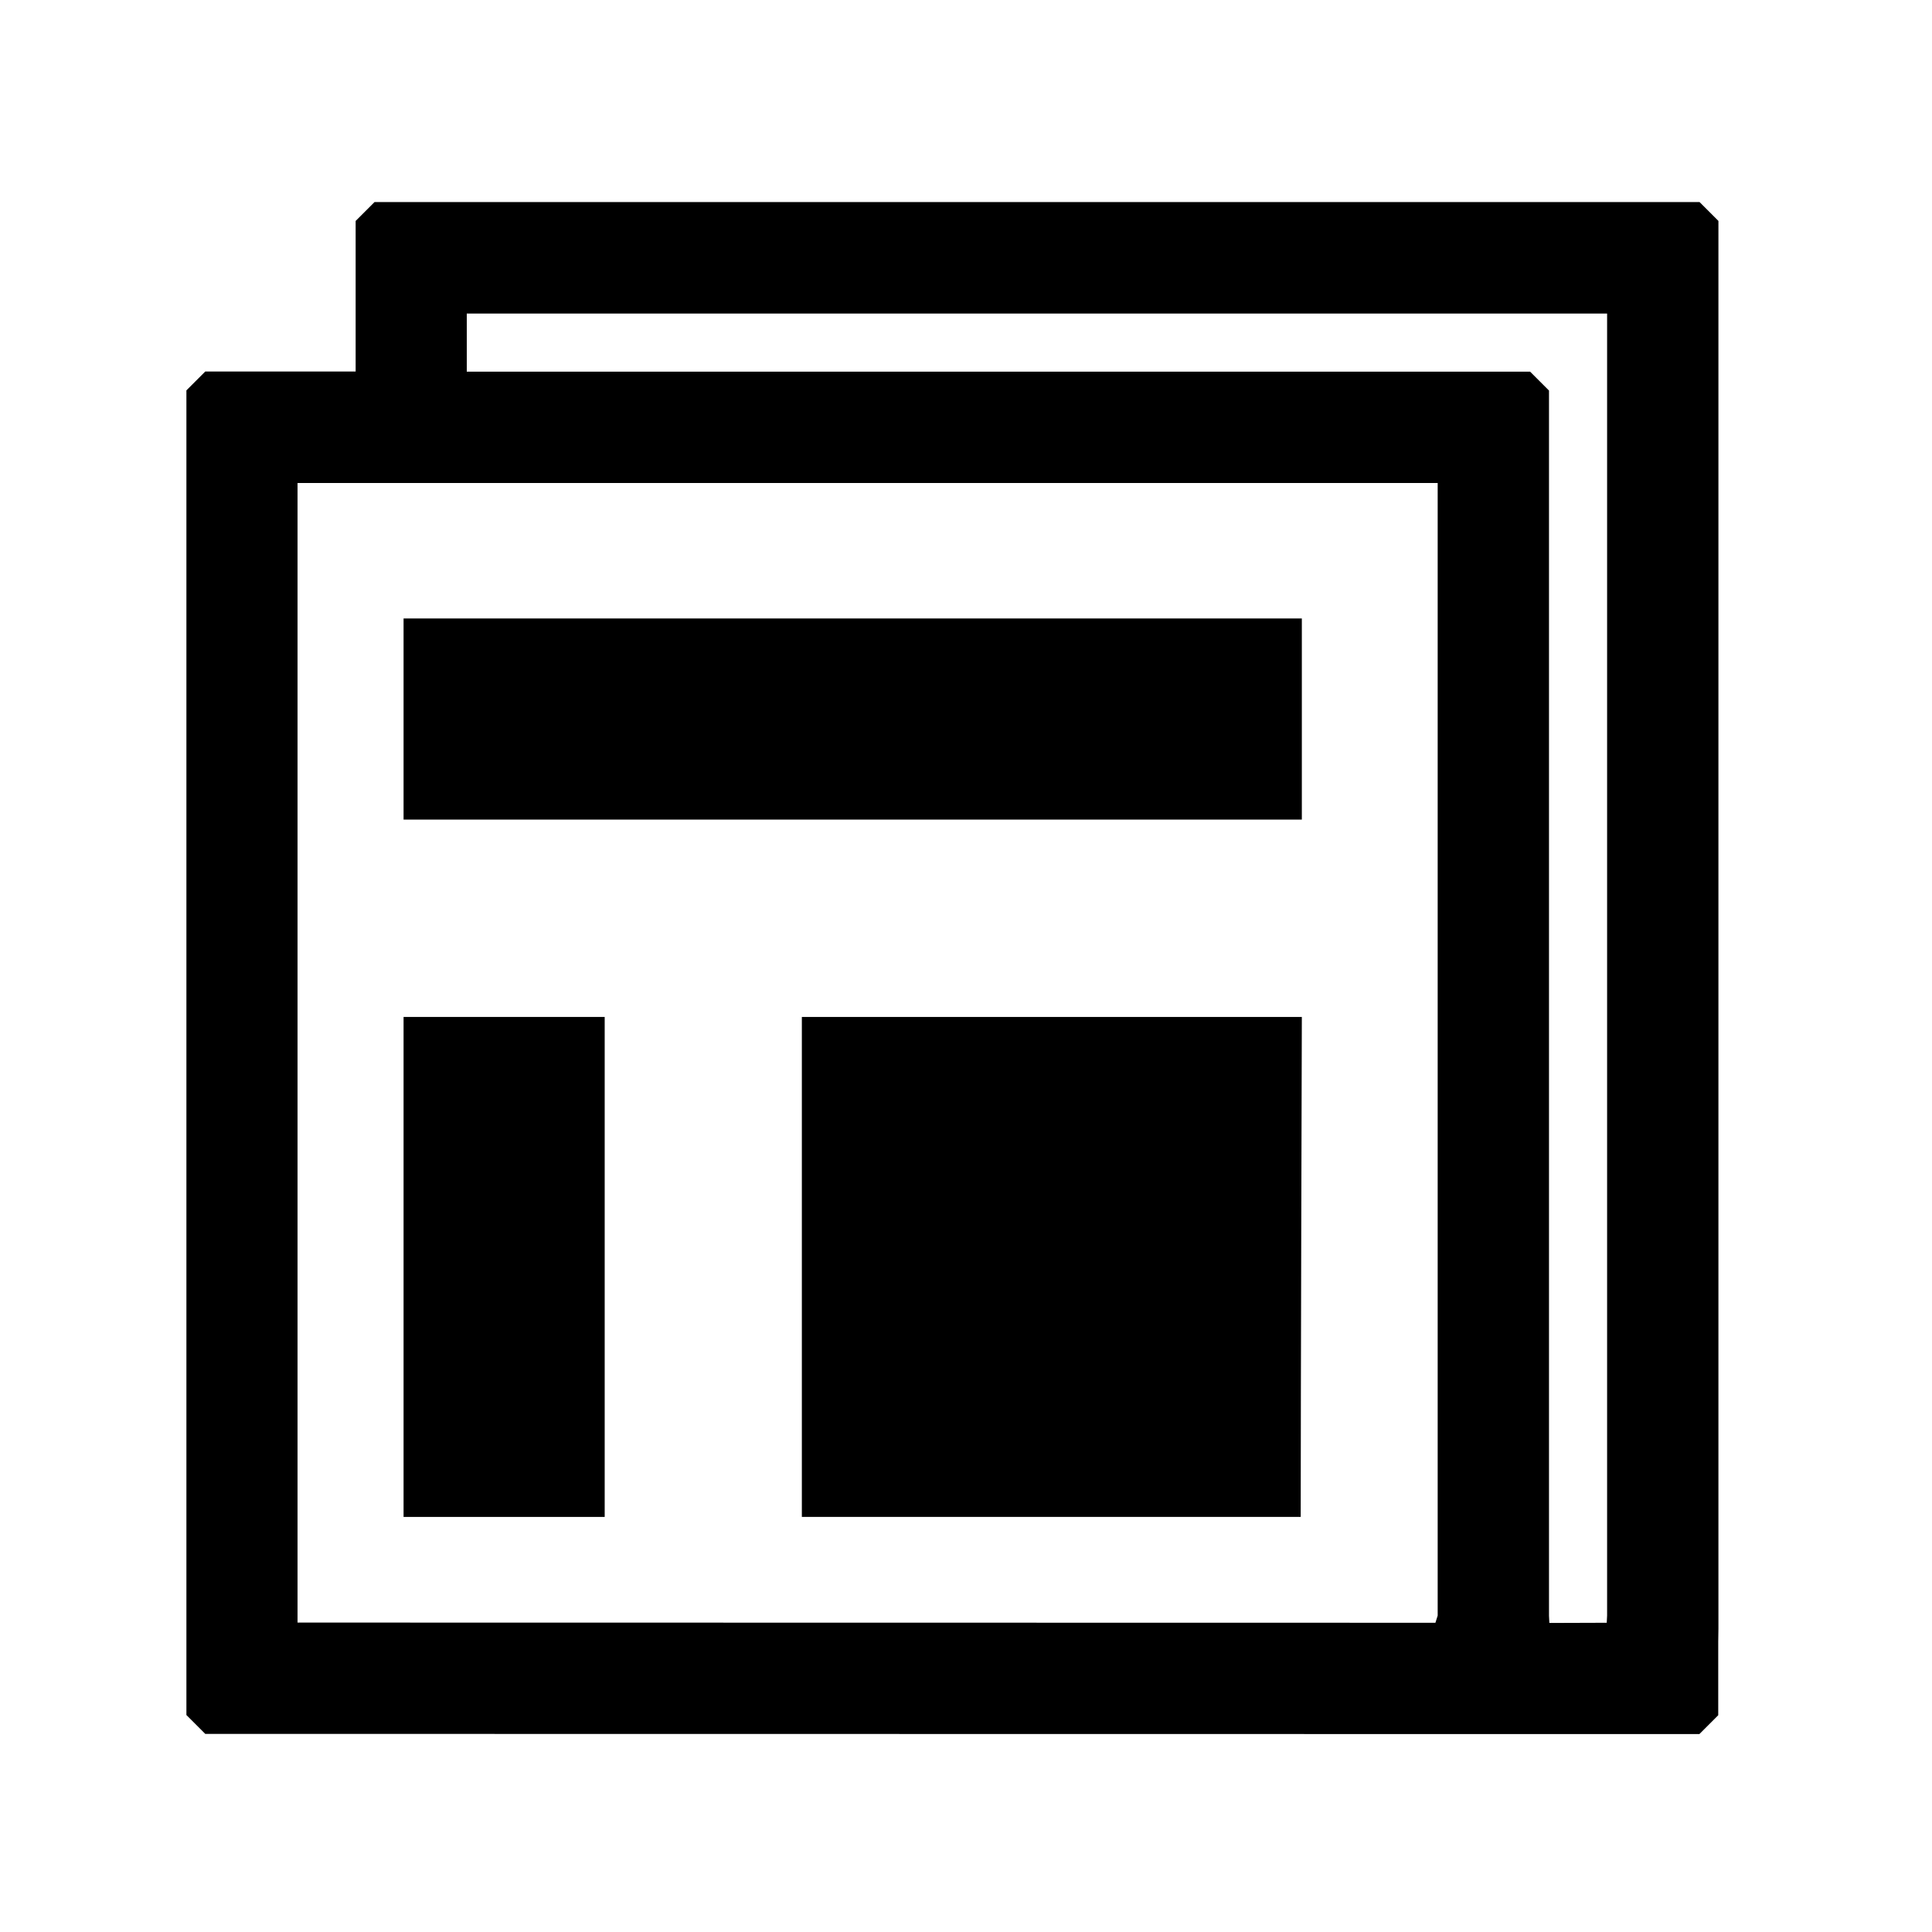
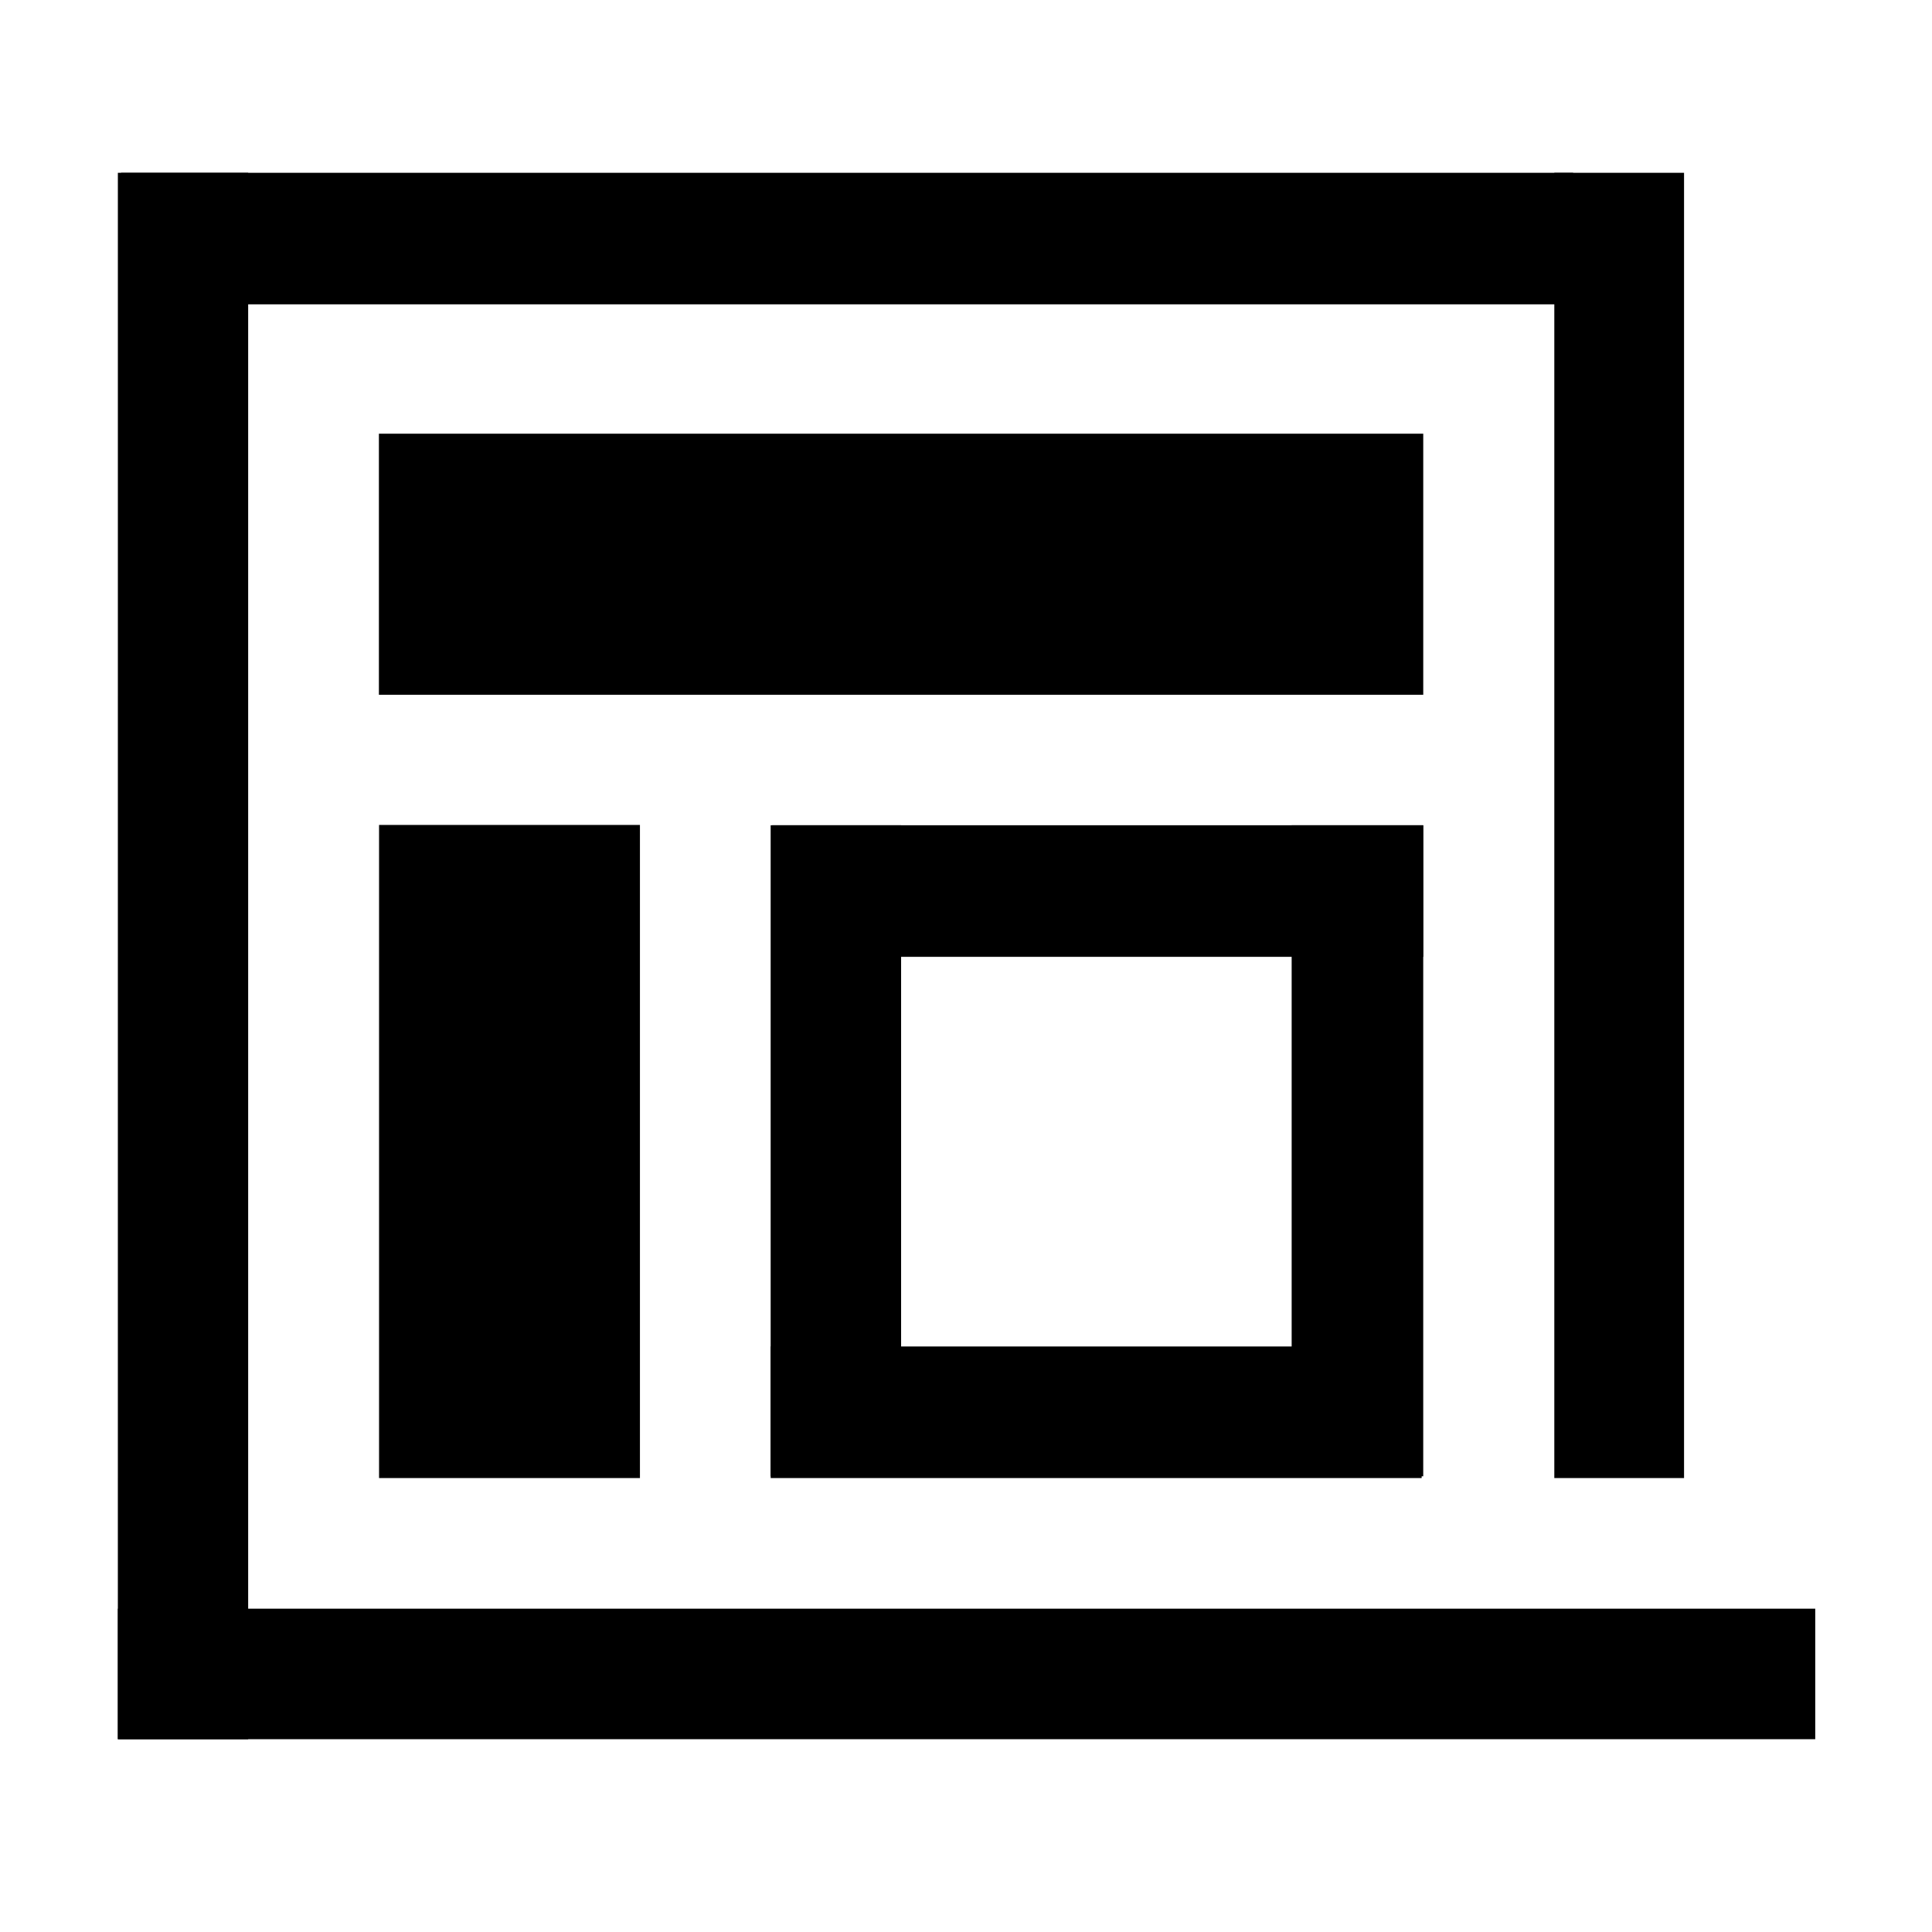
- <svg xmlns="http://www.w3.org/2000/svg" t="1515396865409" class="icon" style="" viewBox="0 0 1024 1024" version="1.1" p-id="1859" width="200" height="200">
+ <svg xmlns="http://www.w3.org/2000/svg" t="1515664256280" class="icon" style="" viewBox="0 0 1024 1024" version="1.1" p-id="997" width="200" height="200">
  <defs>
    <style type="text/css" />
  </defs>
-   <path d="M214.4 328.3h475.1v105.6H214.4z" p-id="1860" />
-   <path d="M690 434.4H213.9V327.8H690v106.6z m-475.1-1H689V328.8H214.9v104.6zM214.4 539.5H320v264H214.4z" p-id="1861" />
-   <path d="M320.5 804H213.9V539h106.6v265z m-105.6-1h104.6V540H214.9v263z" p-id="1862" />
-   <path d="M689.5 539.5h-264v264h263.4c0-61 0.6-264 0.6-264z" p-id="1863" />
-   <path d="M689.4 804H425V539h265v0.5c0 2-0.6 203.6-0.6 264v0.5zM426 803h262.4c0-59.5 0.6-251.7 0.6-263H426v263z" p-id="1864" />
-   <path d="M108.8 919l-10-10V206.9l10-10h79.7v-79.8l10-10h702.3l10 10v746.1l-0.1 6.9v39l-10 10-791.9-0.1z m742.8-58.9l0.2-3.8V166.2H247.4V197H811l10 10v649.4l0.2 3.8 30.4-0.1z m-90.8 0l1.2-3.8V256H157.7v604l603.1 0.1z" p-id="1865" />
+   <path d="M64.143 91.576h769.638v69.734H64.143v-69.734zM409.293 437.412h345.047v69.734H409.293v-69.734zM408.463 713.656h345.037v69.734H408.474zM200.827 229.857h553.523v138.394H200.827V229.857zM200.899 437.228h138.281v346.163H200.909V437.228z" p-id="998" />
+   <path d="M62.474 91.576h69.059V921.805H62.464zM823.818 91.576h68.762v691.814h-68.762z" p-id="999" />
+   <path d="M62.474 852.634h899.645v69.181H62.474zM684.605 437.412h69.734v345.047h-69.734zM408.463 437.412h69.14v345.047h-69.14z" p-id="1000" />
</svg>
